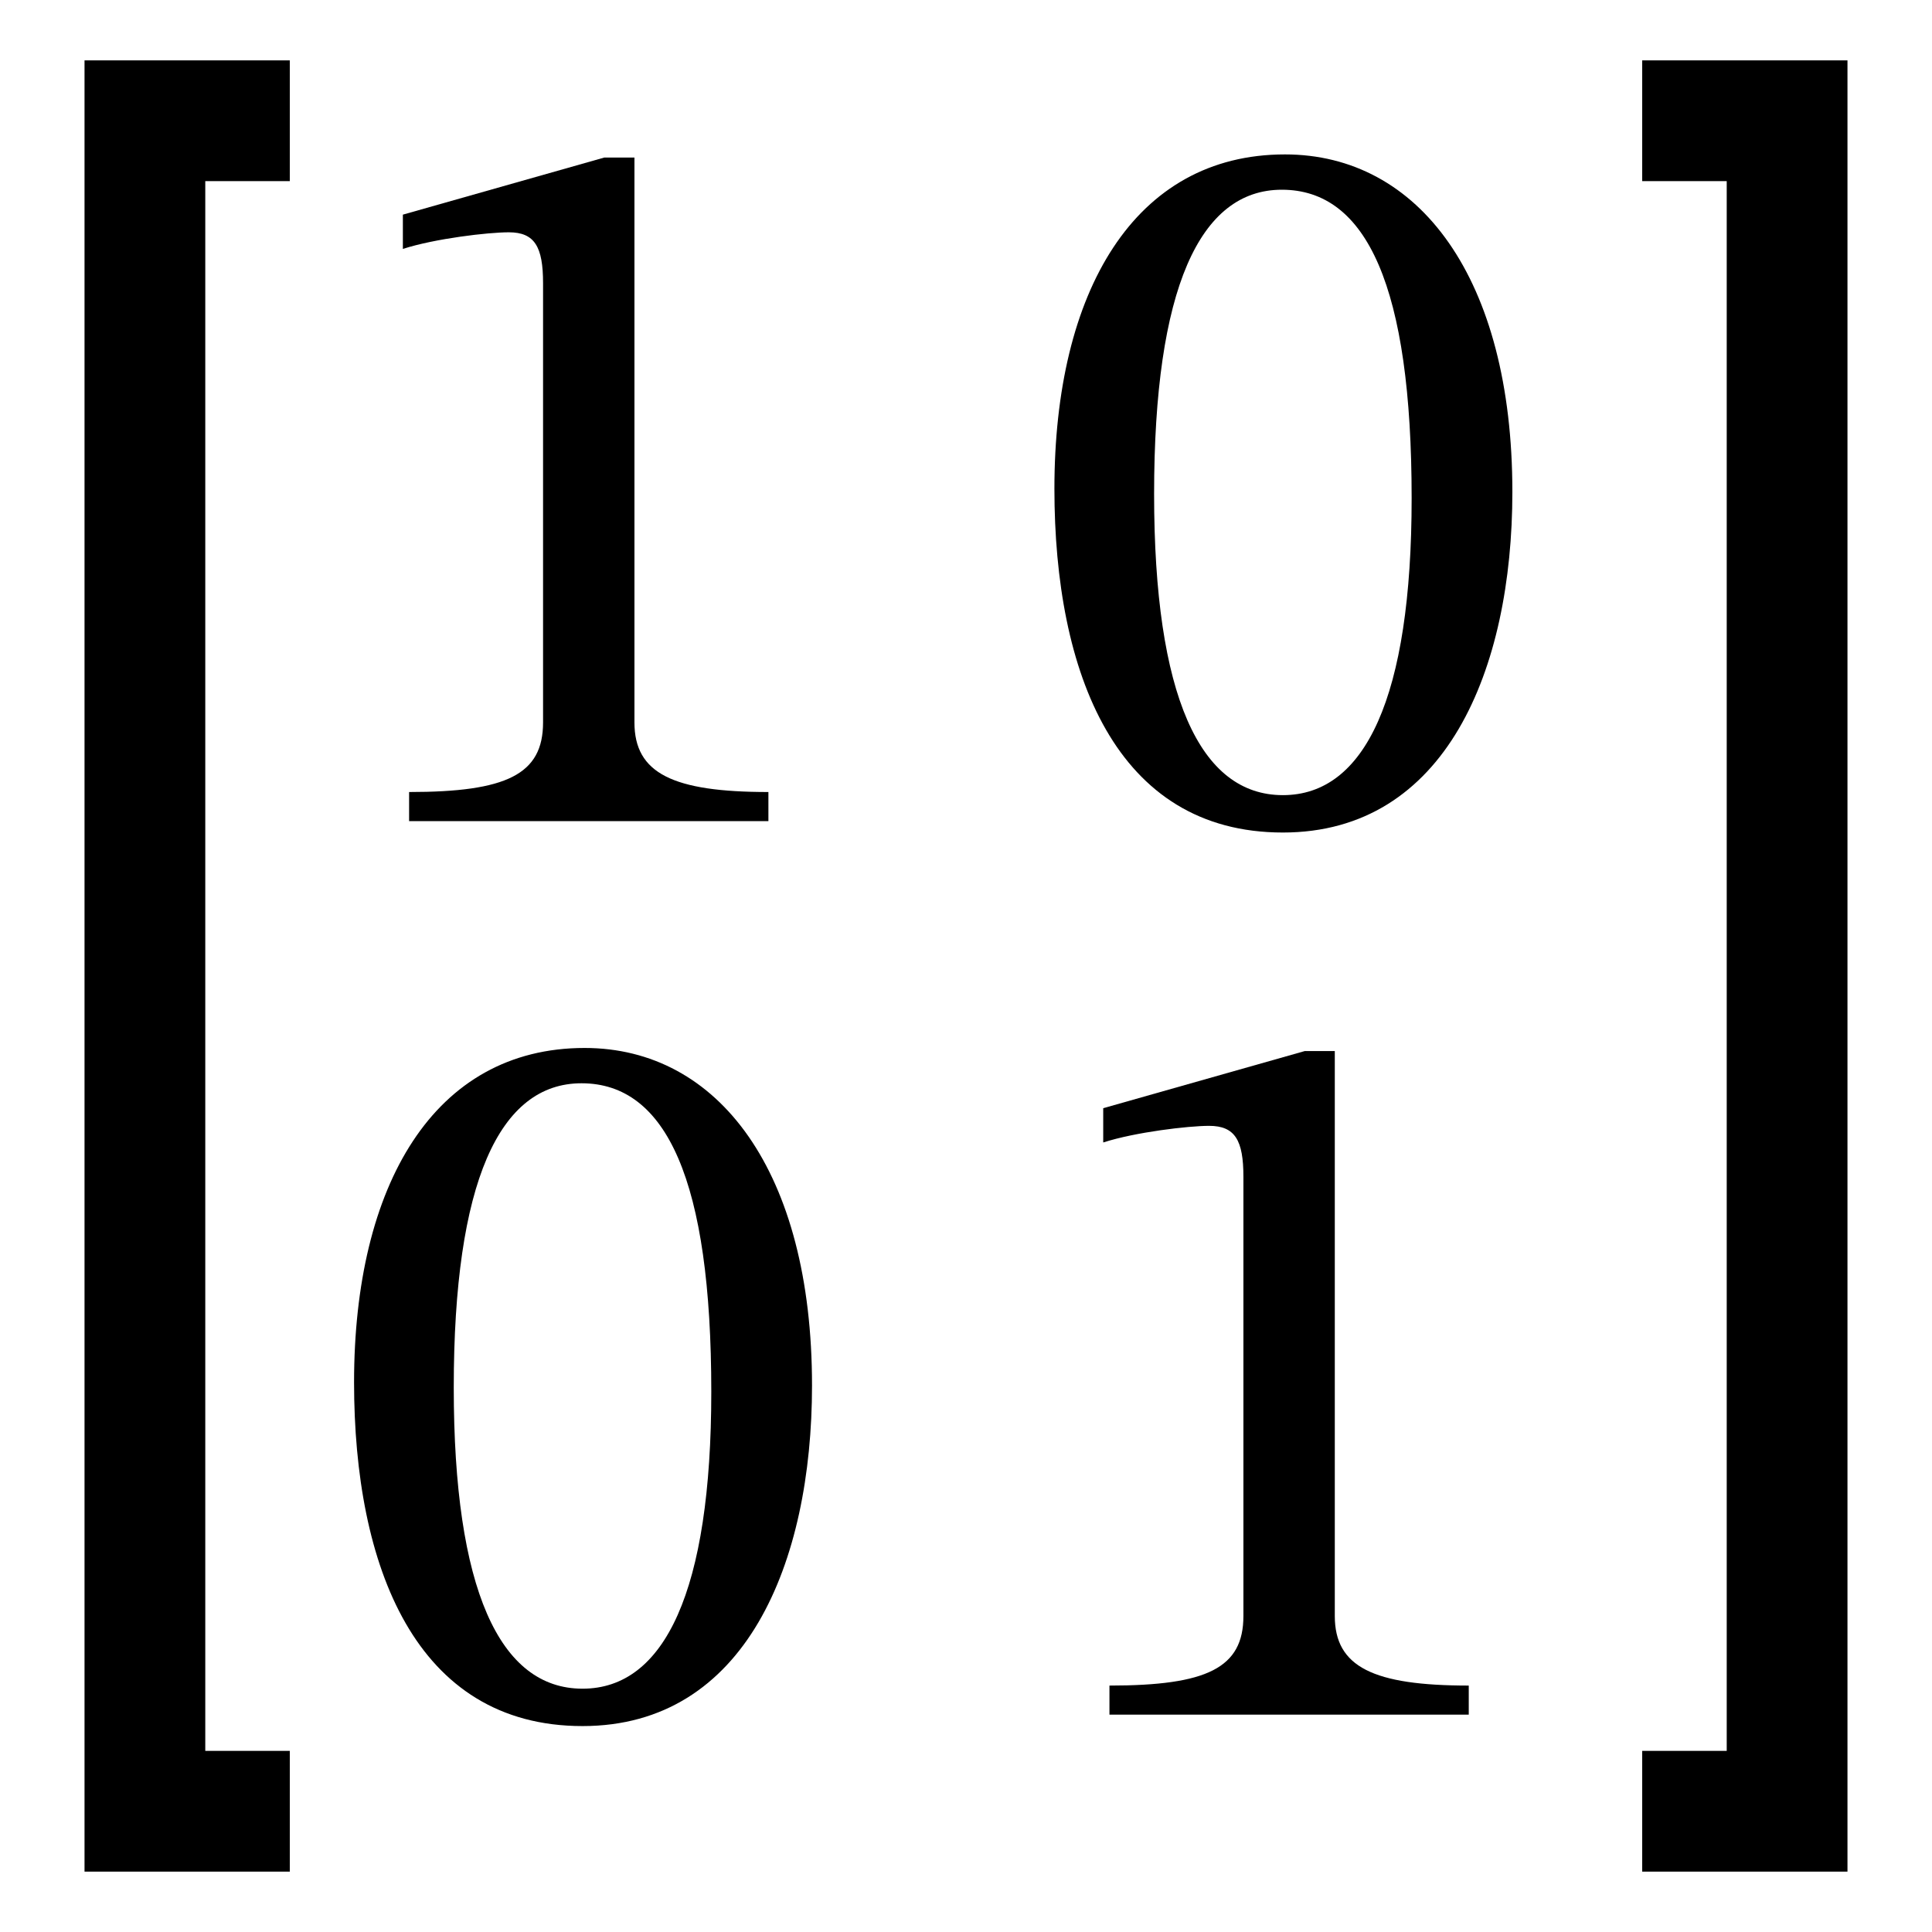
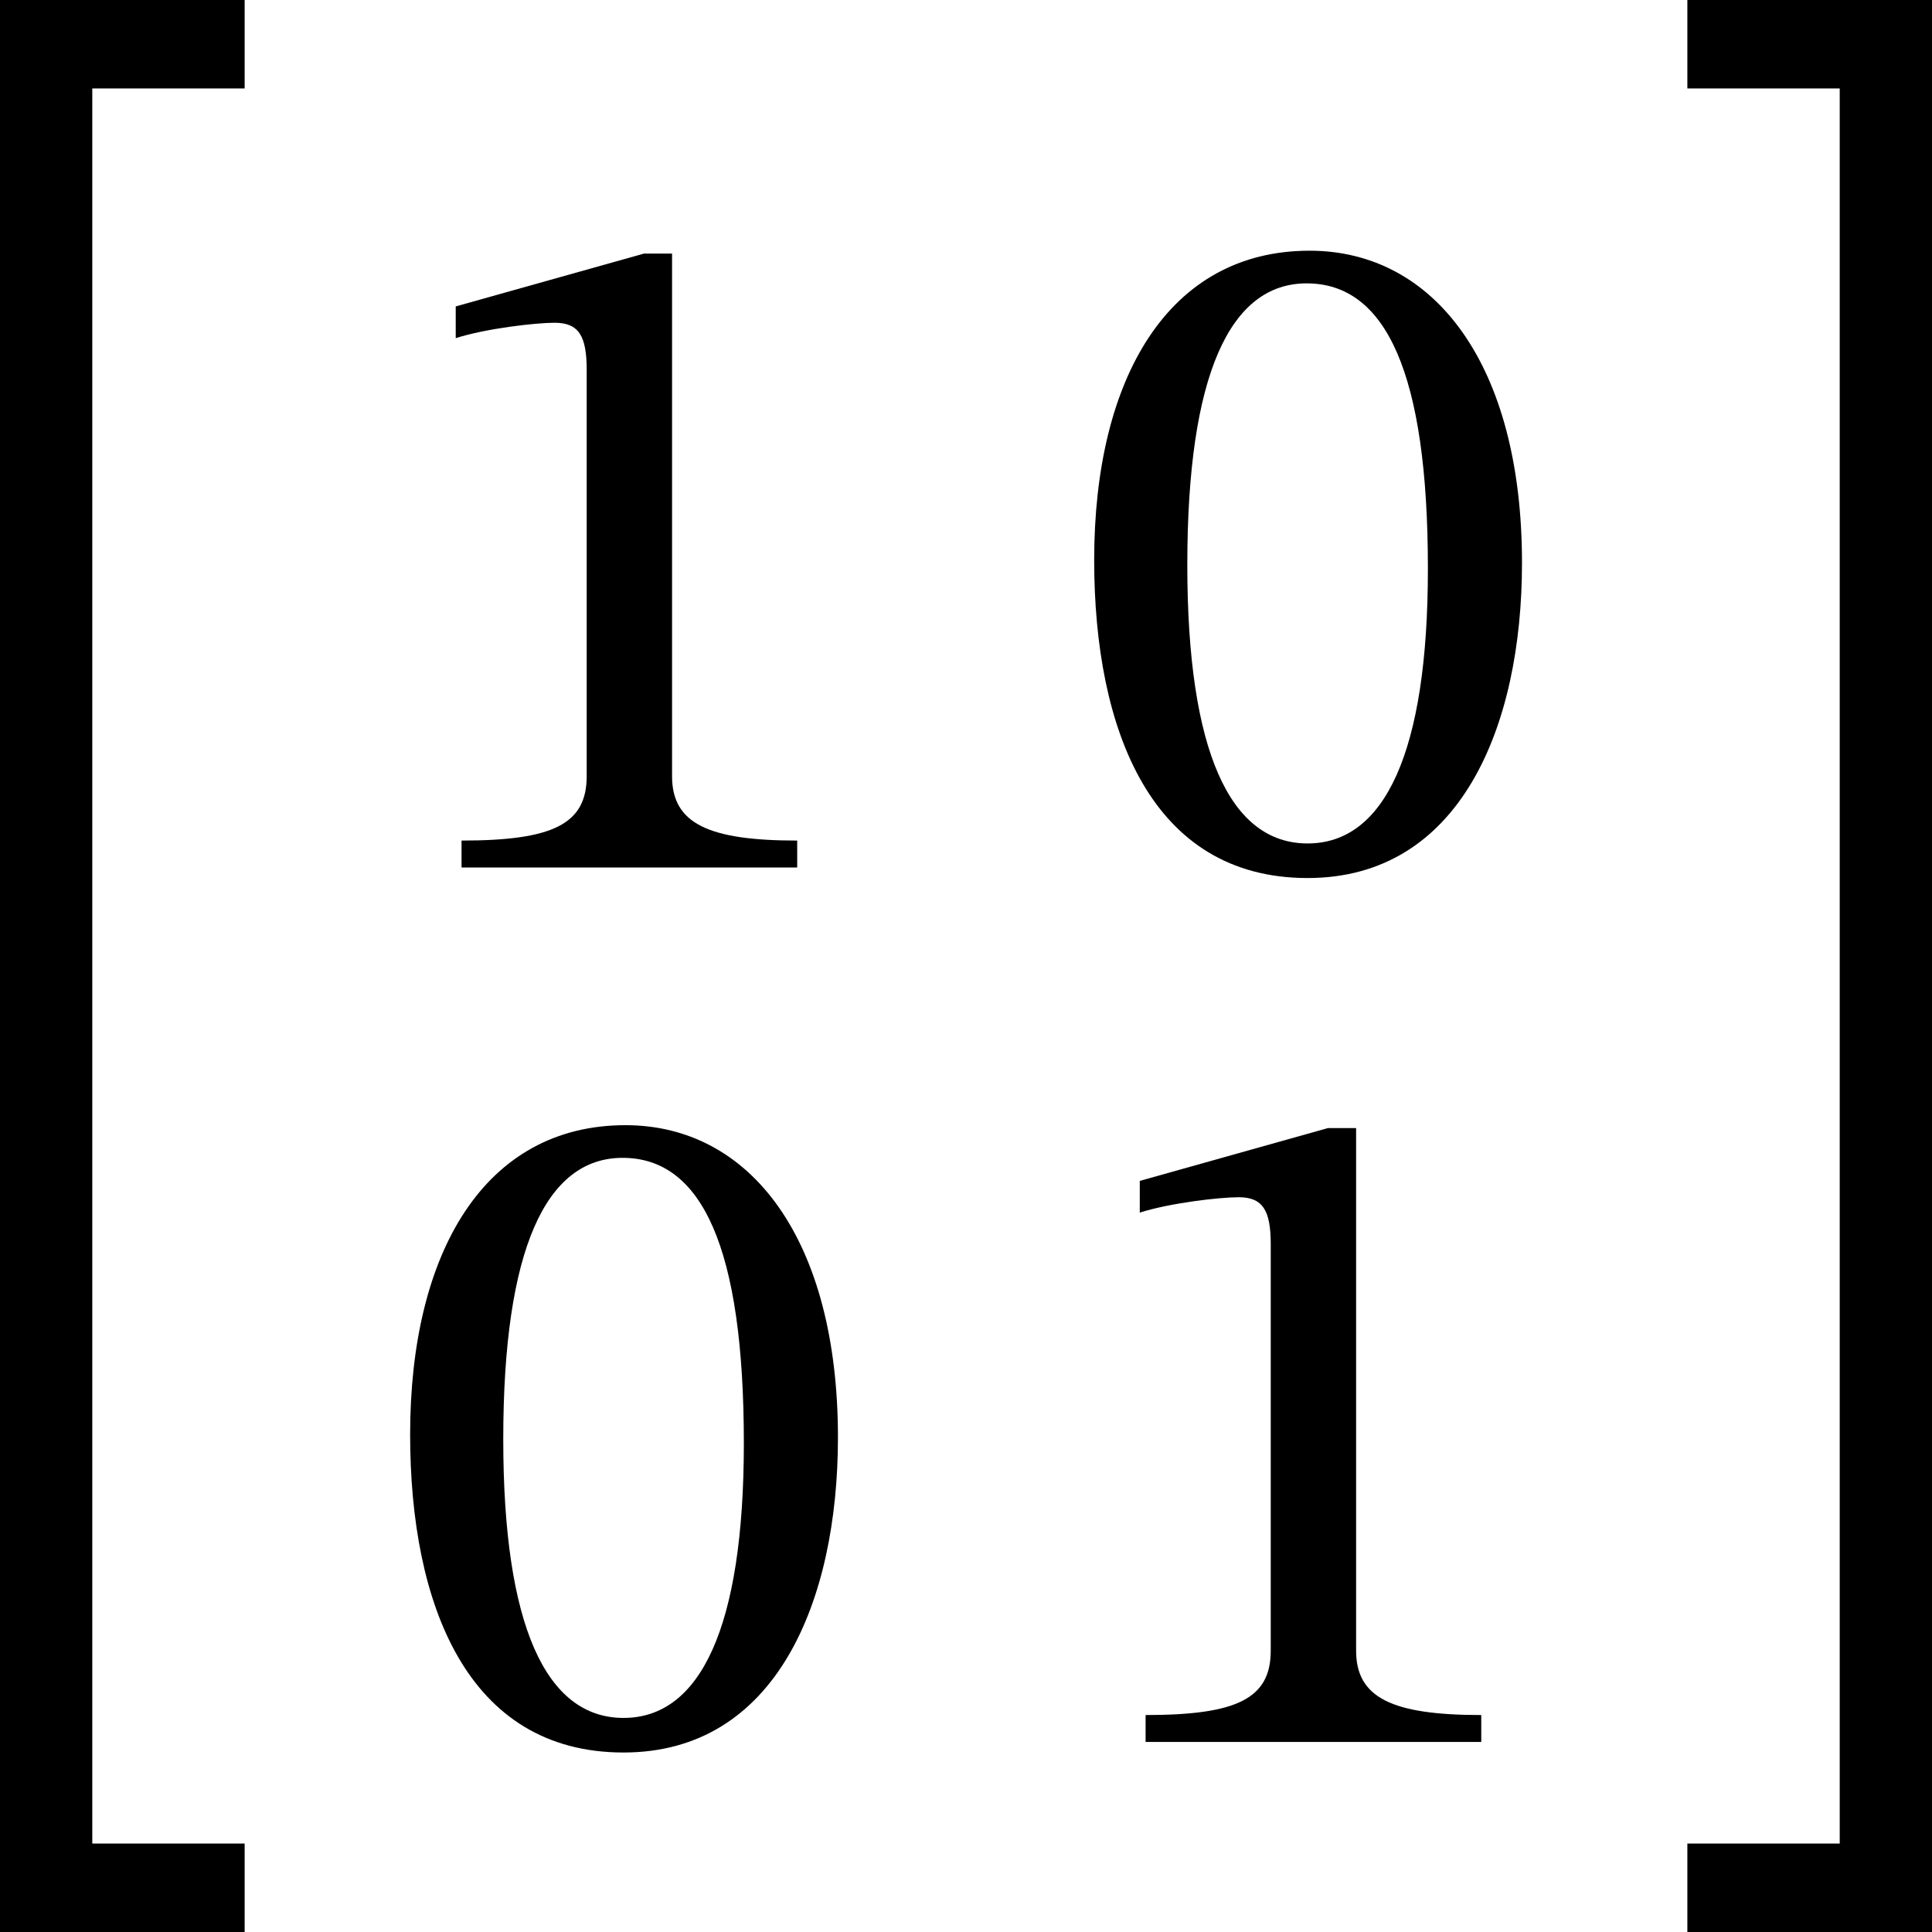
<svg xmlns="http://www.w3.org/2000/svg" width="16" height="16" viewBox="0 0 16 16" fill="black">
-   <path d="M2.4 1H1.2V15H2.4M13.6 1H14.8V15H13.6" fill="none" stroke="black" stroke-width="1" />
-   <path d="M426 0V28C334 28 297 46 297 95V639H268L74 584V551C105 561 156 567 176 567C201 567 209 553 209 518V95C209 45 174 28 80 28V0Z" transform="translate(2.7 6.8) scale(0.0086 -0.0086)" />
-   <path d="M468 317C468 523 378 642 249 642C104 642 27 510 27 320C27 143 86 -11 247 -11C404 -11 468 146 468 317ZM371 311C371 119 326 25 247 25C167 25 123 121 123 315C123 513 167 608 246 608C328 608 371 514 371 311Z" transform="translate(8.5 6.8) scale(0.0086 -0.0086)" />
-   <path d="M468 317C468 523 378 642 249 642C104 642 27 510 27 320C27 143 86 -11 247 -11C404 -11 468 146 468 317ZM371 311C371 119 326 25 247 25C167 25 123 121 123 315C123 513 167 608 246 608C328 608 371 514 371 311Z" transform="translate(2.7 14.2) scale(0.0086 -0.0086)" />
-   <path d="M426 0V28C334 28 297 46 297 95V639H268L74 584V551C105 561 156 567 176 567C201 567 209 553 209 518V95C209 45 174 28 80 28V0Z" transform="translate(8.5 14.2) scale(0.0086 -0.0086)" />
+   <g transform="translate(8 8) scale(1.03 1.02) translate(-8 -8)">
+     <path d="M2.2 .5H.6V15.5H2.2M13.8 .5H15.4V15.5H13.8" fill="none" stroke="black" stroke-width=".75" />
+     <path d="M426 0V28C334 28 297 46 297 95V639H268L74 584V551C105 561 156 567 176 567C201 567 209 553 209 518V95C209 45 174 28 80 28V0Z" transform="translate(3.32 7.2) scale(0.0078 -0.0078)" />
+     <path d="M468 317C468 523 378 642 249 642C104 642 27 510 27 320C27 143 86 -11 247 -11C404 -11 468 146 468 317ZM371 311C371 119 326 25 247 25C167 25 123 121 123 315C123 513 167 608 246 608C328 608 371 514 371 311Z" transform="translate(8.82 7.2) scale(0.0078 -0.0078)" />
+     <path d="M468 317C468 523 378 642 249 642C104 642 27 510 27 320C27 143 86 -11 247 -11C404 -11 468 146 468 317ZM371 311C371 119 326 25 247 25C167 25 123 121 123 315C123 513 167 608 246 608C328 608 371 514 371 311Z" transform="translate(3.32 14.3) scale(0.0078 -0.0078)" />
+     <path d="M426 0V28C334 28 297 46 297 95V639H268L74 584V551C105 561 156 567 176 567C201 567 209 553 209 518V95C209 45 174 28 80 28V0Z" transform="translate(8.82 14.3) scale(0.0078 -0.0078)" />
+   </g>
</svg>
